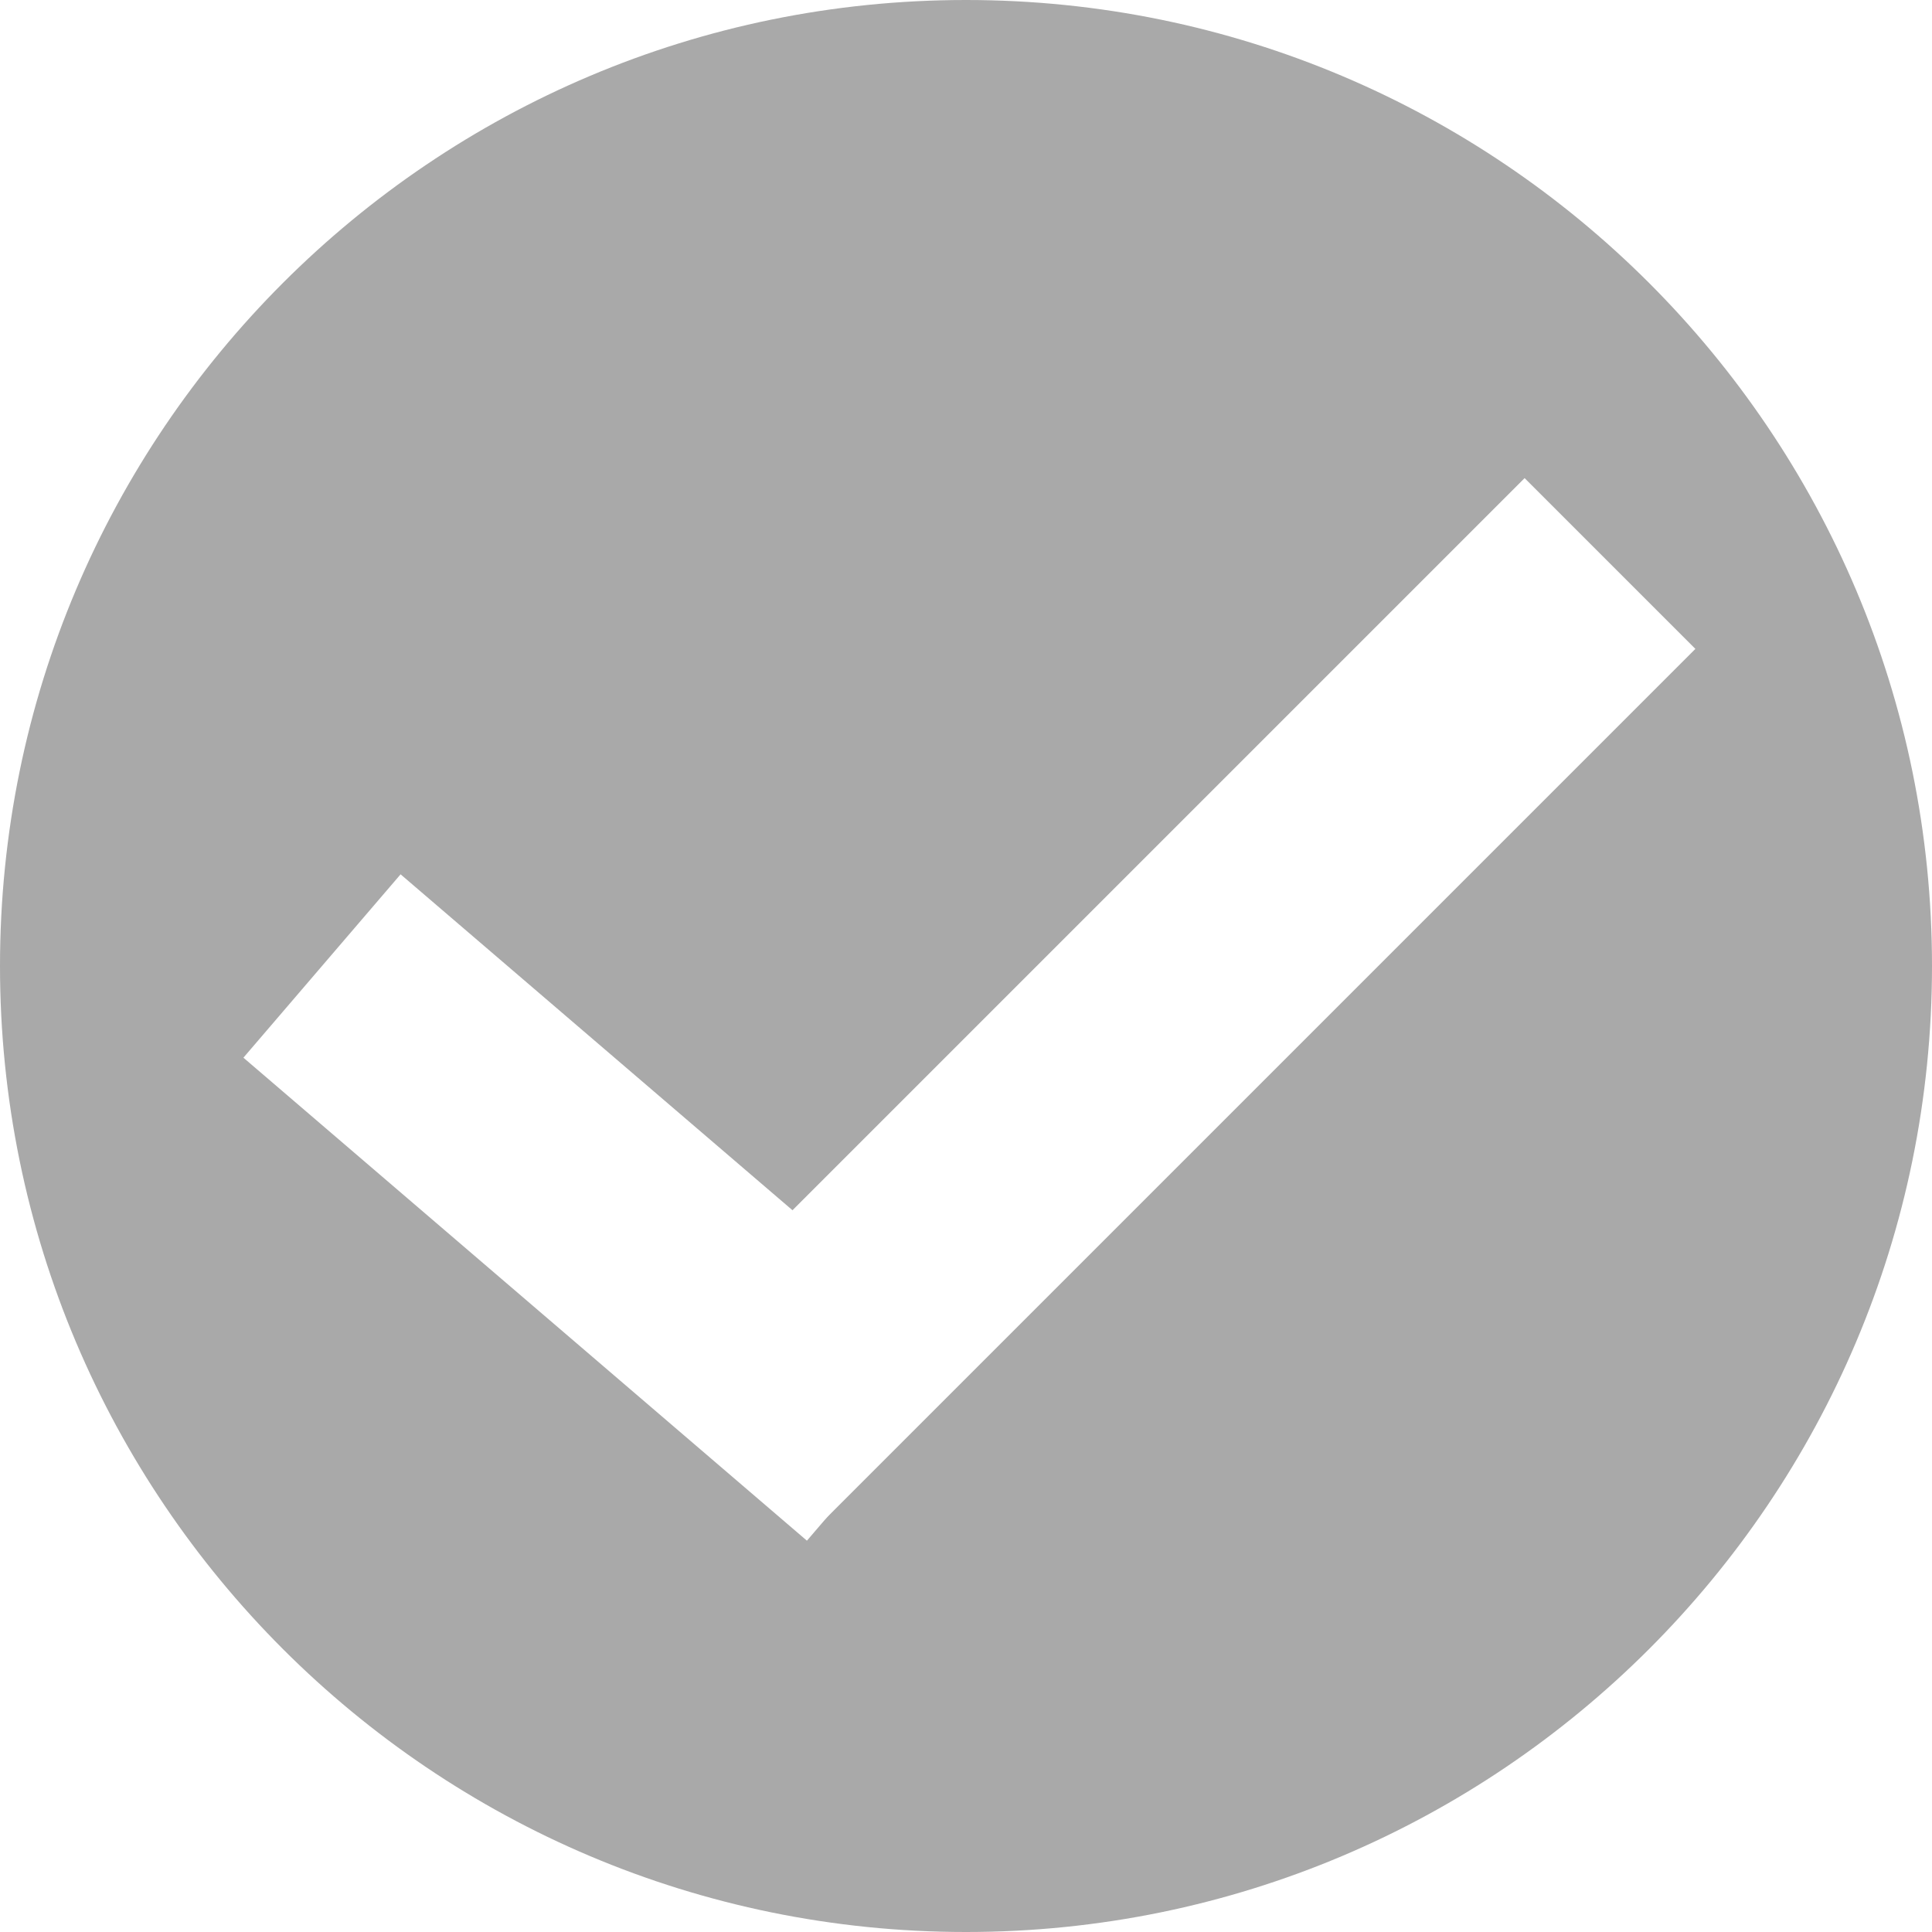
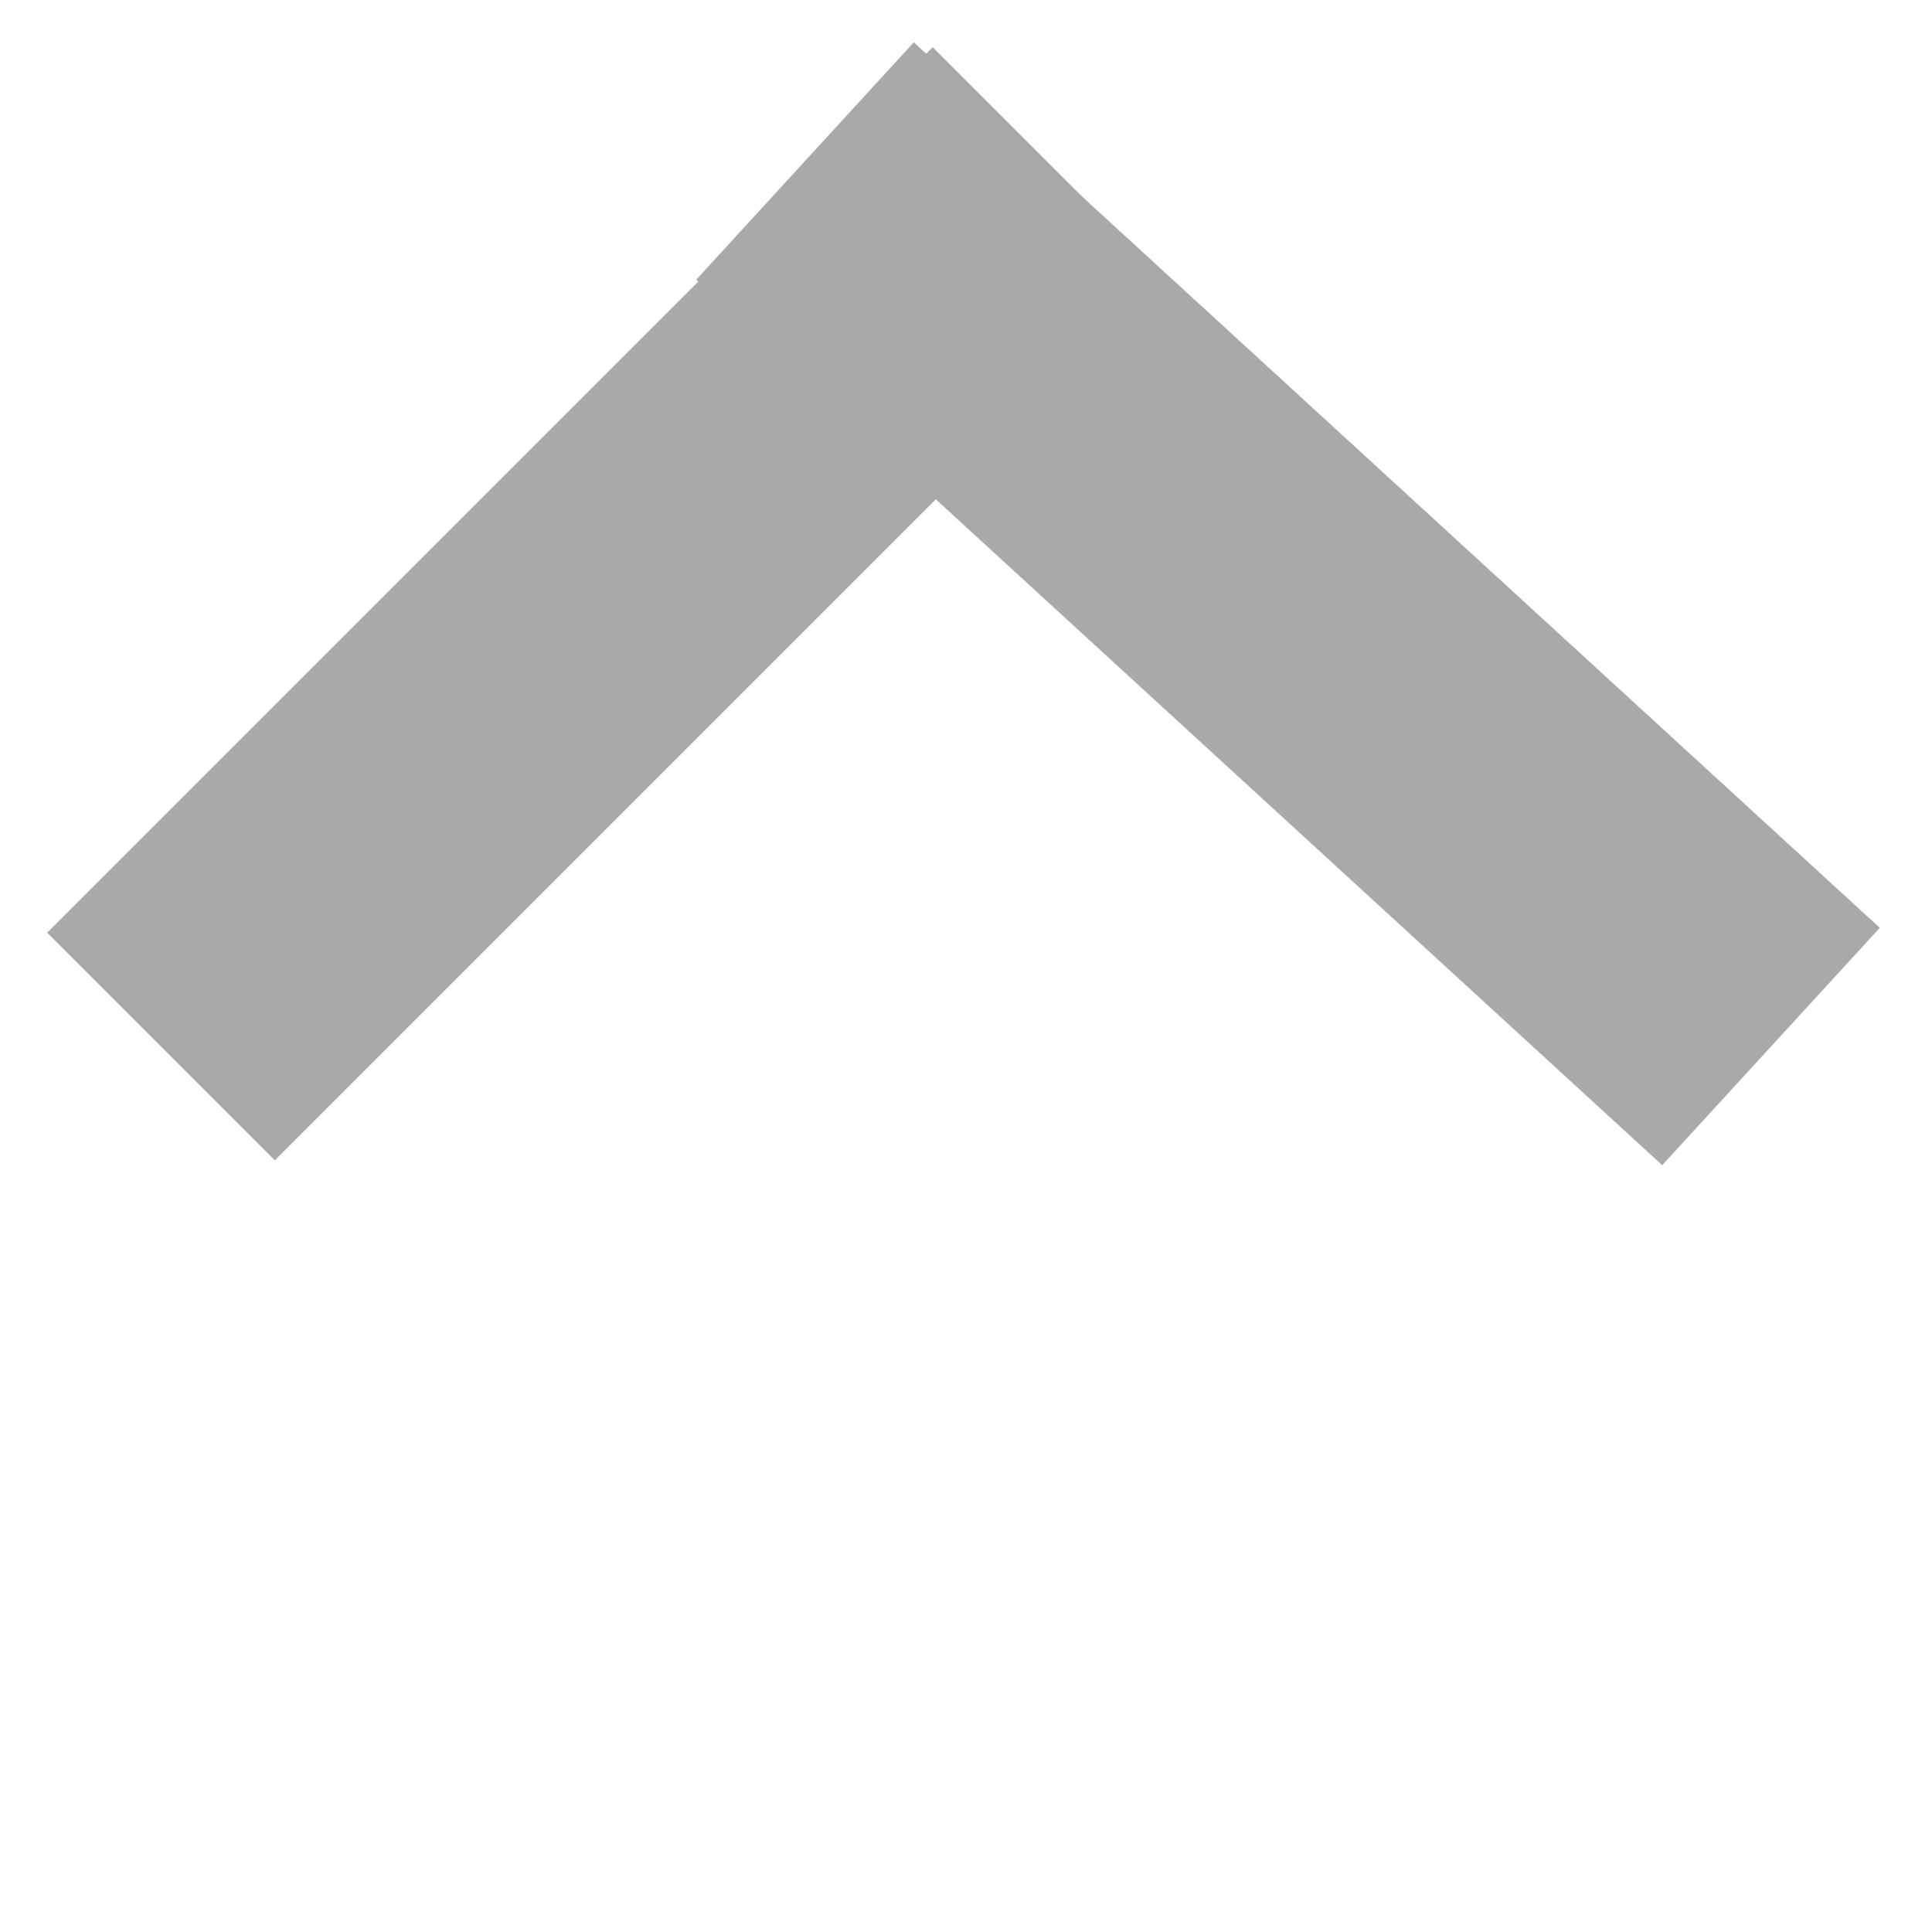
<svg viewBox="0 0 24 24" class="" style="display: inline-block; height: 24px; width: 24px; user-select: none; cursor: inherit; transition: all 450ms cubic-bezier(0.23, 1, 0.32, 1) 0ms; color: rgb(255, 255, 255); background-color: transparent;">
  <g transform="">
    <g>
-       <circle cx="12" cy="12" r="12" fill="rgba(169, 169, 169, 1)" stroke="transparent" stroke-width="0" />
-       <path d="M 4 12 L 11 18" stroke="rgba(255, 255, 255, 1)" fill="transparent" stroke-width="3" />
-       <path d="M 9 18 L 20 7" stroke="rgba(255, 255, 255, 1)" fill="transparent" stroke-width="3" />
+       <path d="M 13 2 L 2 13" stroke="rgba(169, 169, 169, 1)" fill="transparent" stroke-width="4" />
+       <path d="M 10 2 L 22 13" stroke="rgba(169, 169, 169, 1)" fill="transparent" stroke-width="4" />
    </g>
  </g>
</svg>
